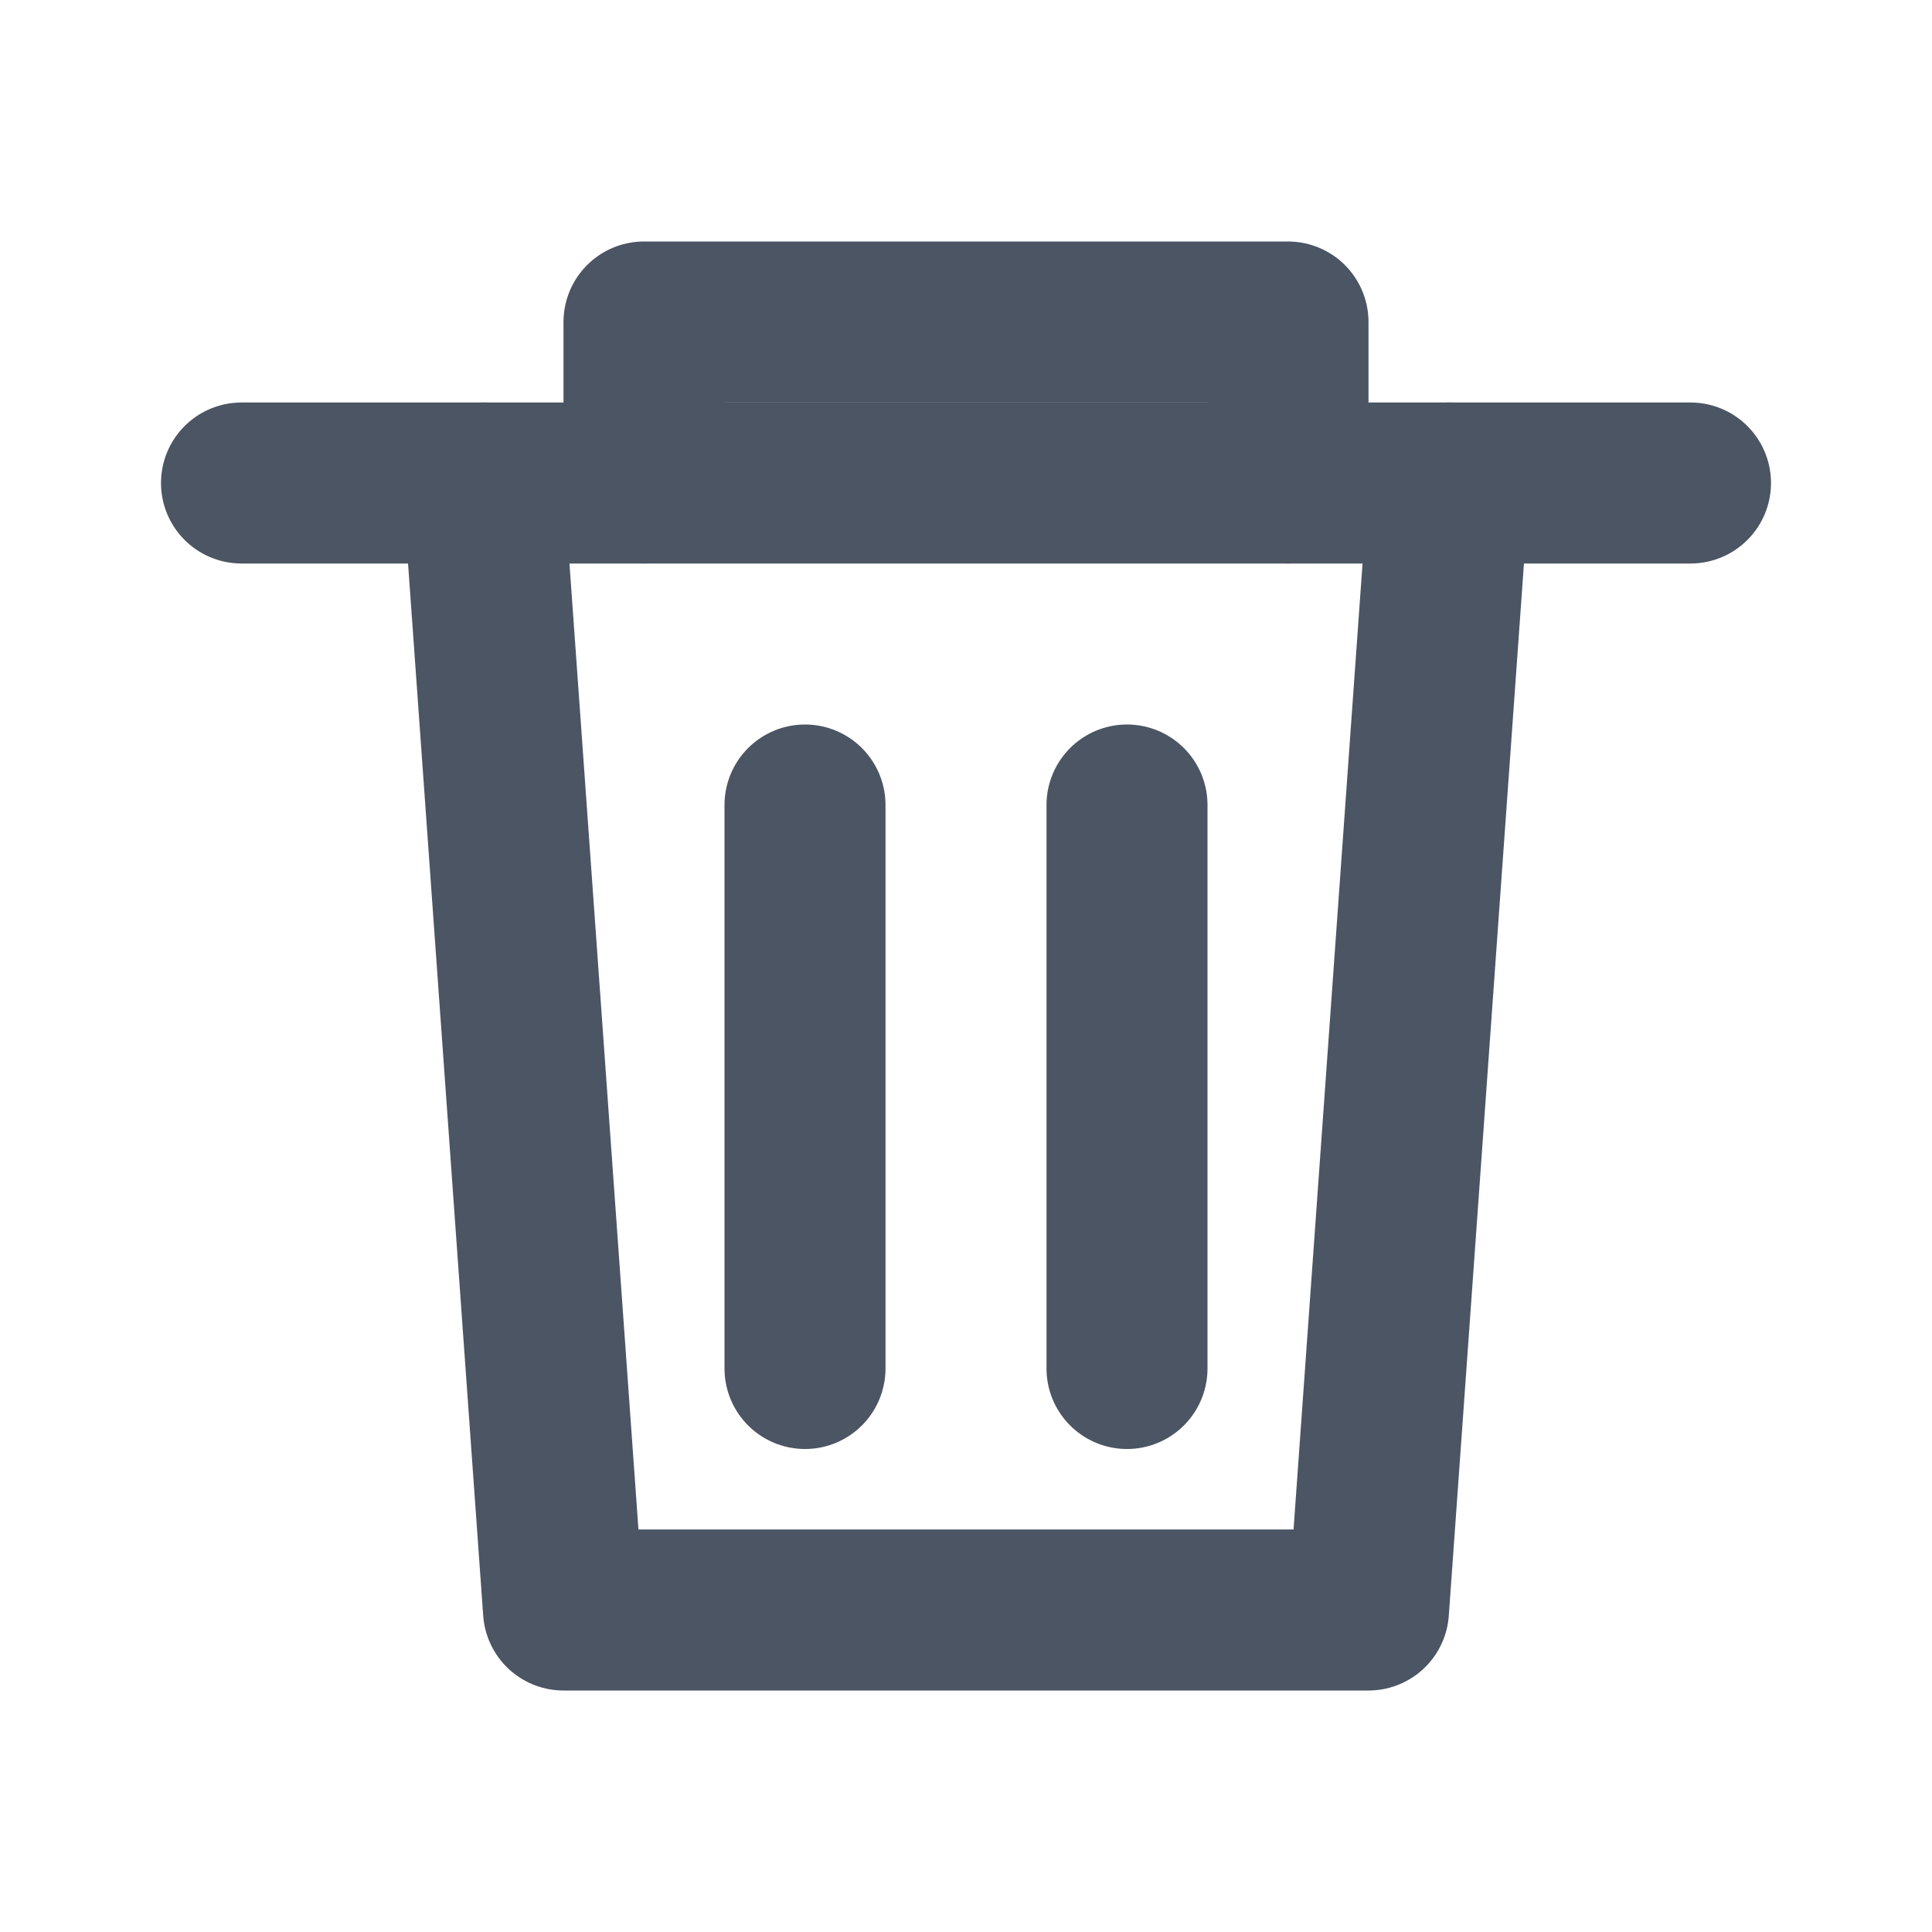
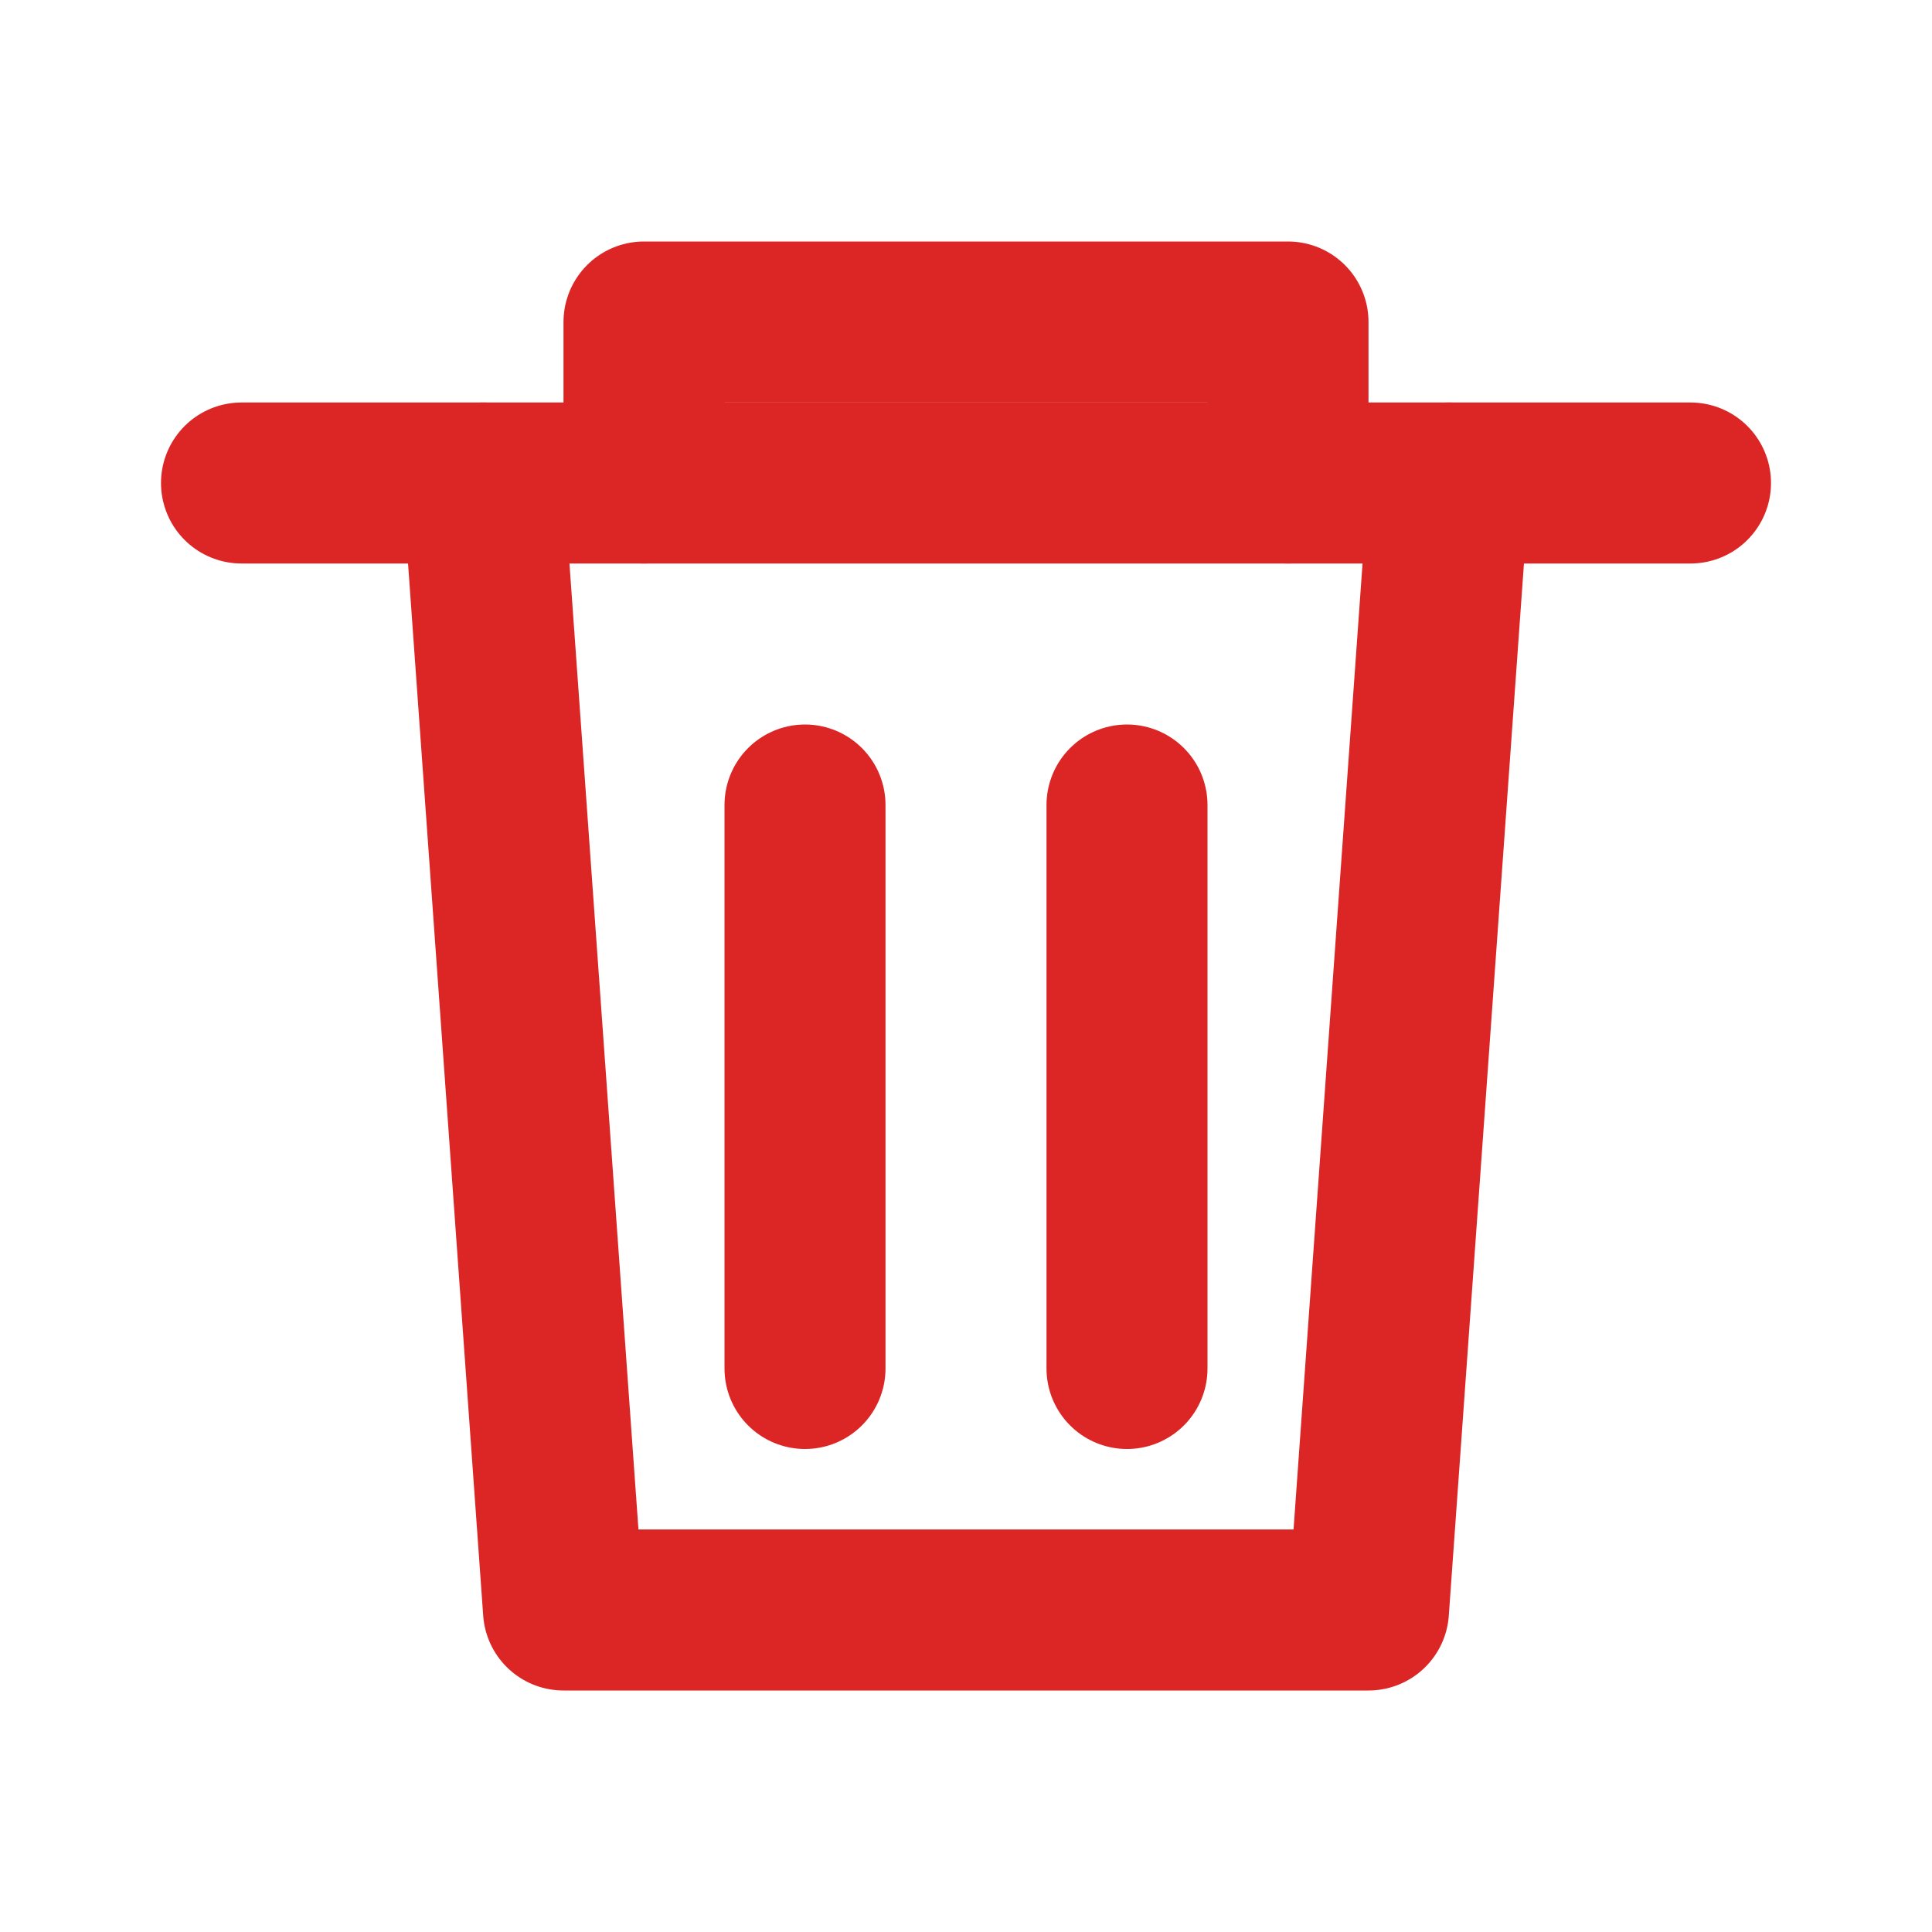
<svg xmlns="http://www.w3.org/2000/svg" width="24" height="24" viewBox="0 0 24 24" fill="none">
-   <path d="M3 6H21" stroke="#4B5563" stroke-width="2" stroke-linecap="round" stroke-linejoin="round" />
-   <path d="M8 6V4H16V6" stroke="#4B5563" stroke-width="2" stroke-linecap="round" stroke-linejoin="round" />
-   <path d="M6 6L7 20H17L18 6" stroke="#4B5563" stroke-width="2" stroke-linecap="round" stroke-linejoin="round" />
-   <path d="M10 10V17" stroke="#4B5563" stroke-width="2" stroke-linecap="round" stroke-linejoin="round" />
-   <path d="M14 10V17" stroke="#4B5563" stroke-width="2" stroke-linecap="round" stroke-linejoin="round" />
+   <path d="M3 6H21" stroke="#DC2626" stroke-width="2" stroke-linecap="round" stroke-linejoin="round" />
+   <path d="M8 6V4H16V6" stroke="#DC2626" stroke-width="2" stroke-linecap="round" stroke-linejoin="round" />
+   <path d="M6 6L7 20H17L18 6" stroke="#DC2626" stroke-width="2" stroke-linecap="round" stroke-linejoin="round" />
+   <path d="M10 10V17" stroke="#DC2626" stroke-width="2" stroke-linecap="round" stroke-linejoin="round" />
+   <path d="M14 10V17" stroke="#DC2626" stroke-width="2" stroke-linecap="round" stroke-linejoin="round" />
</svg>
